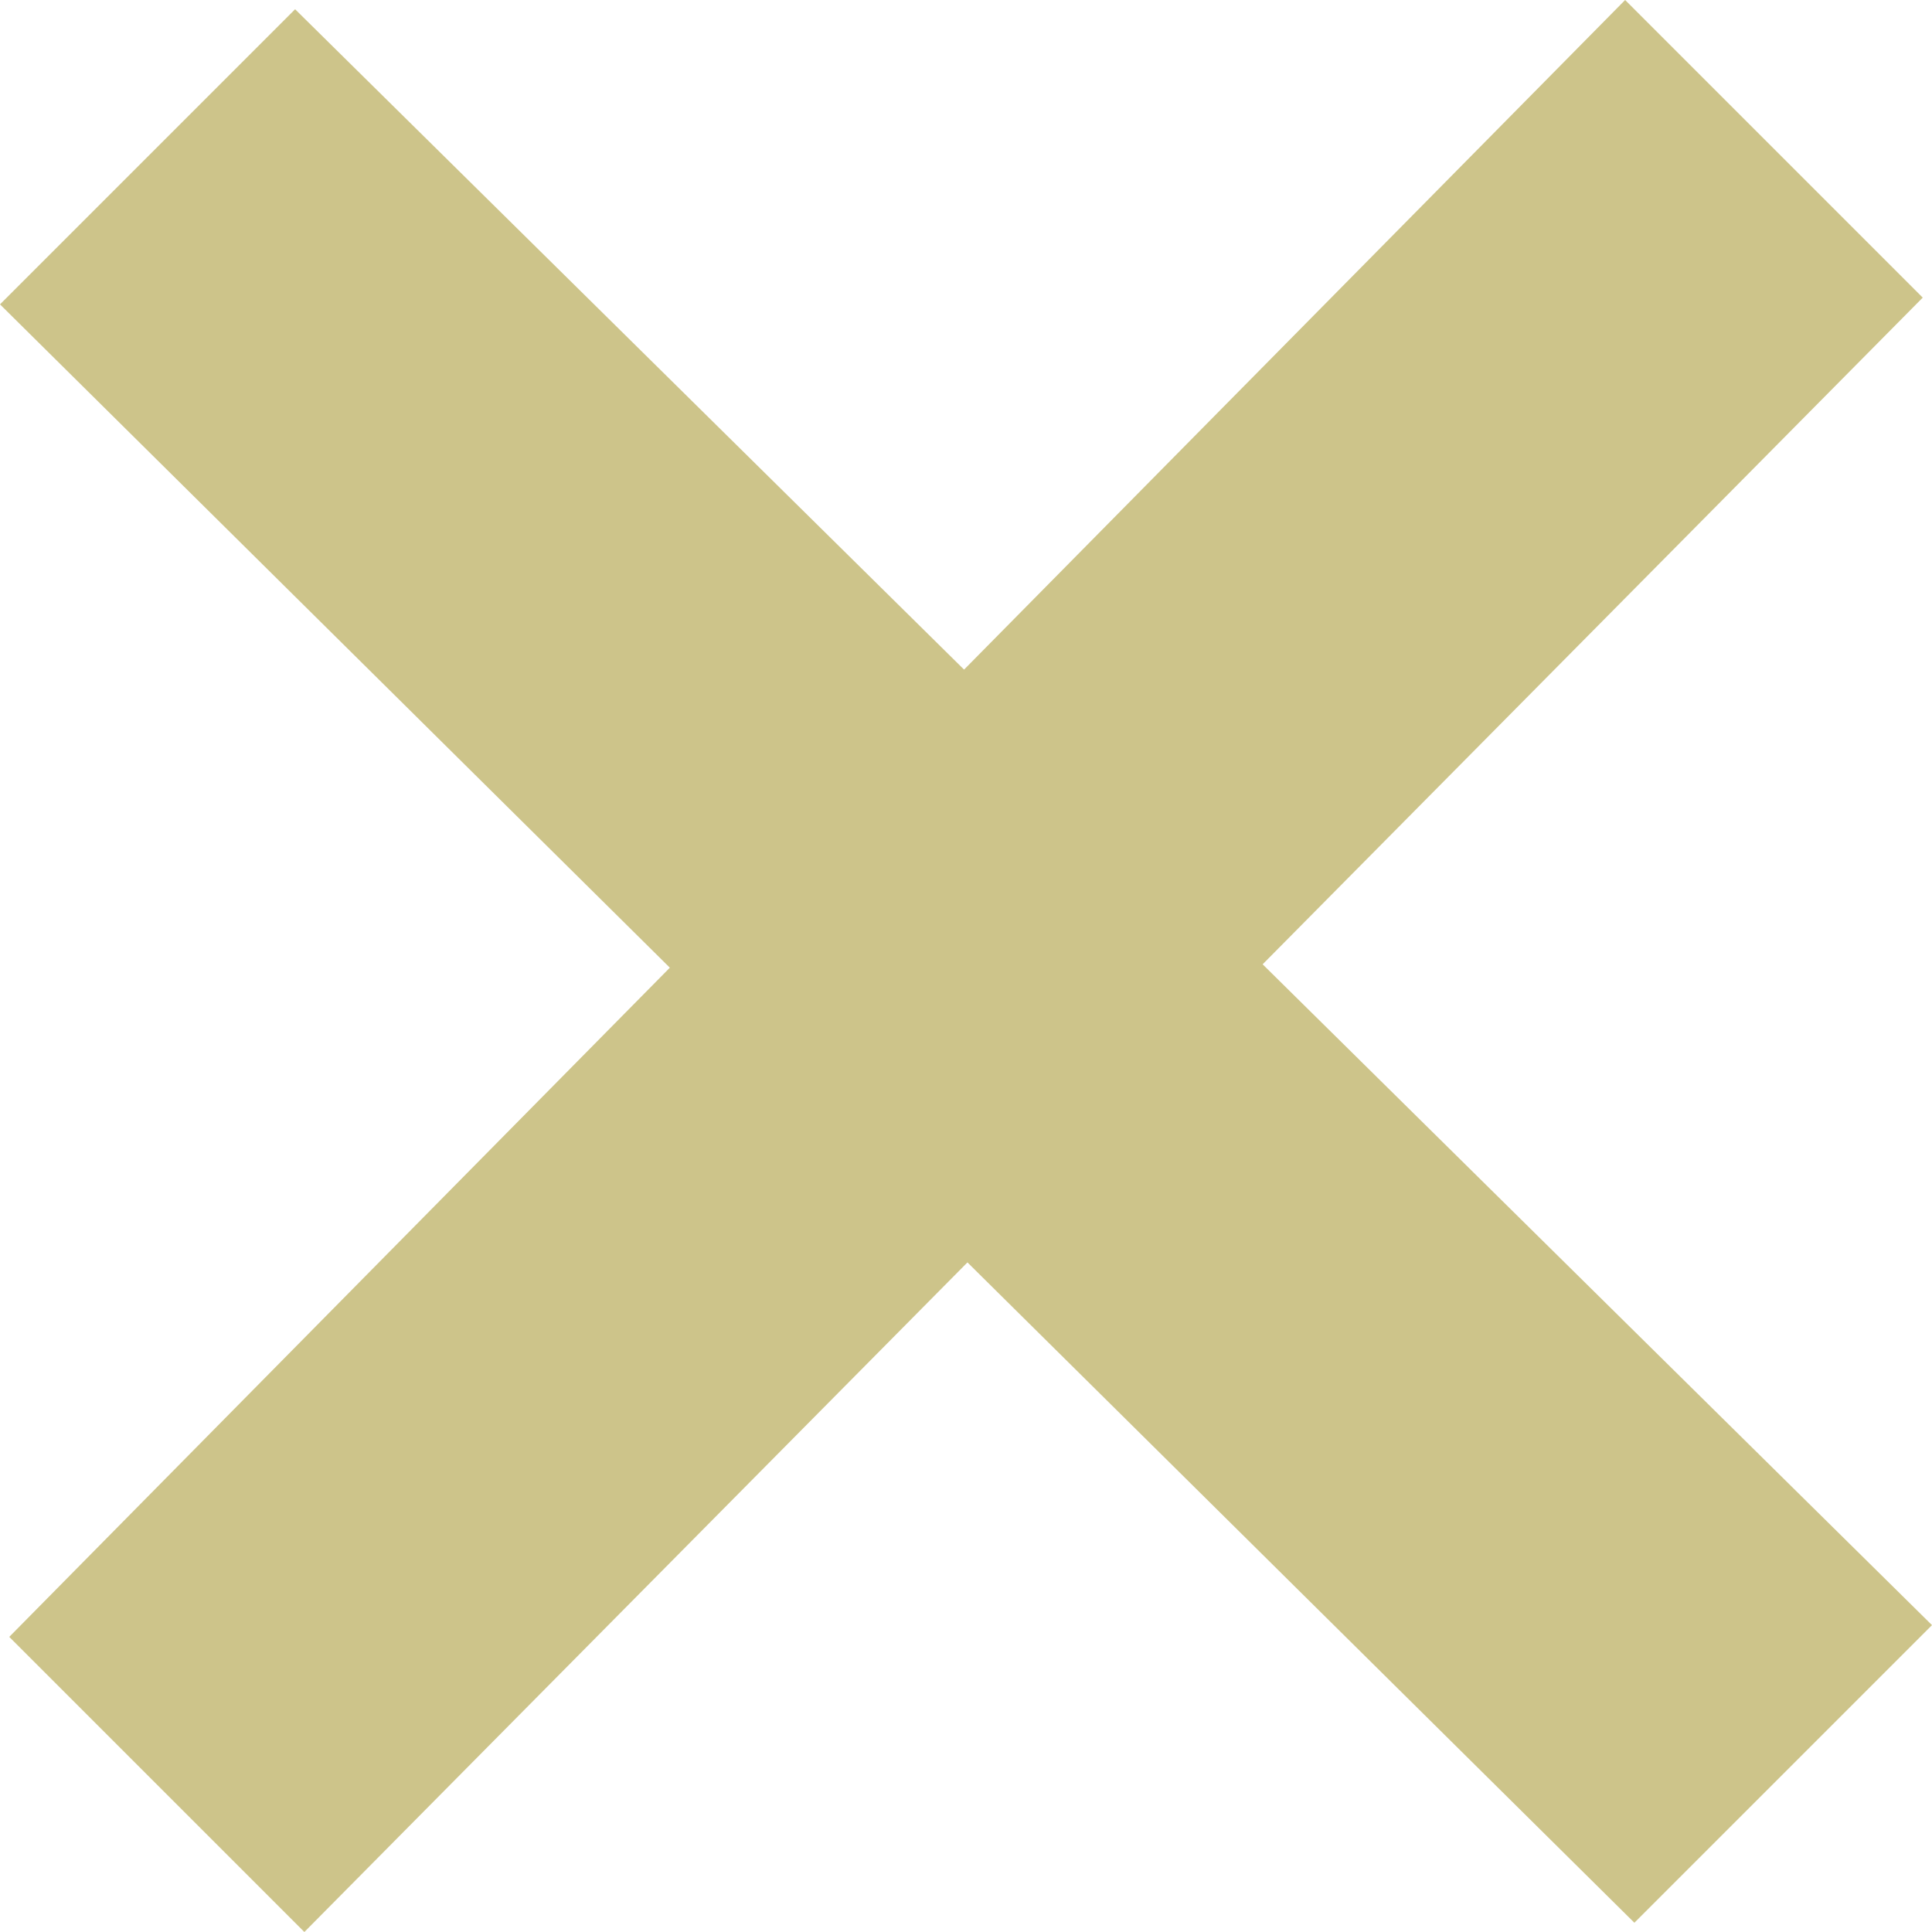
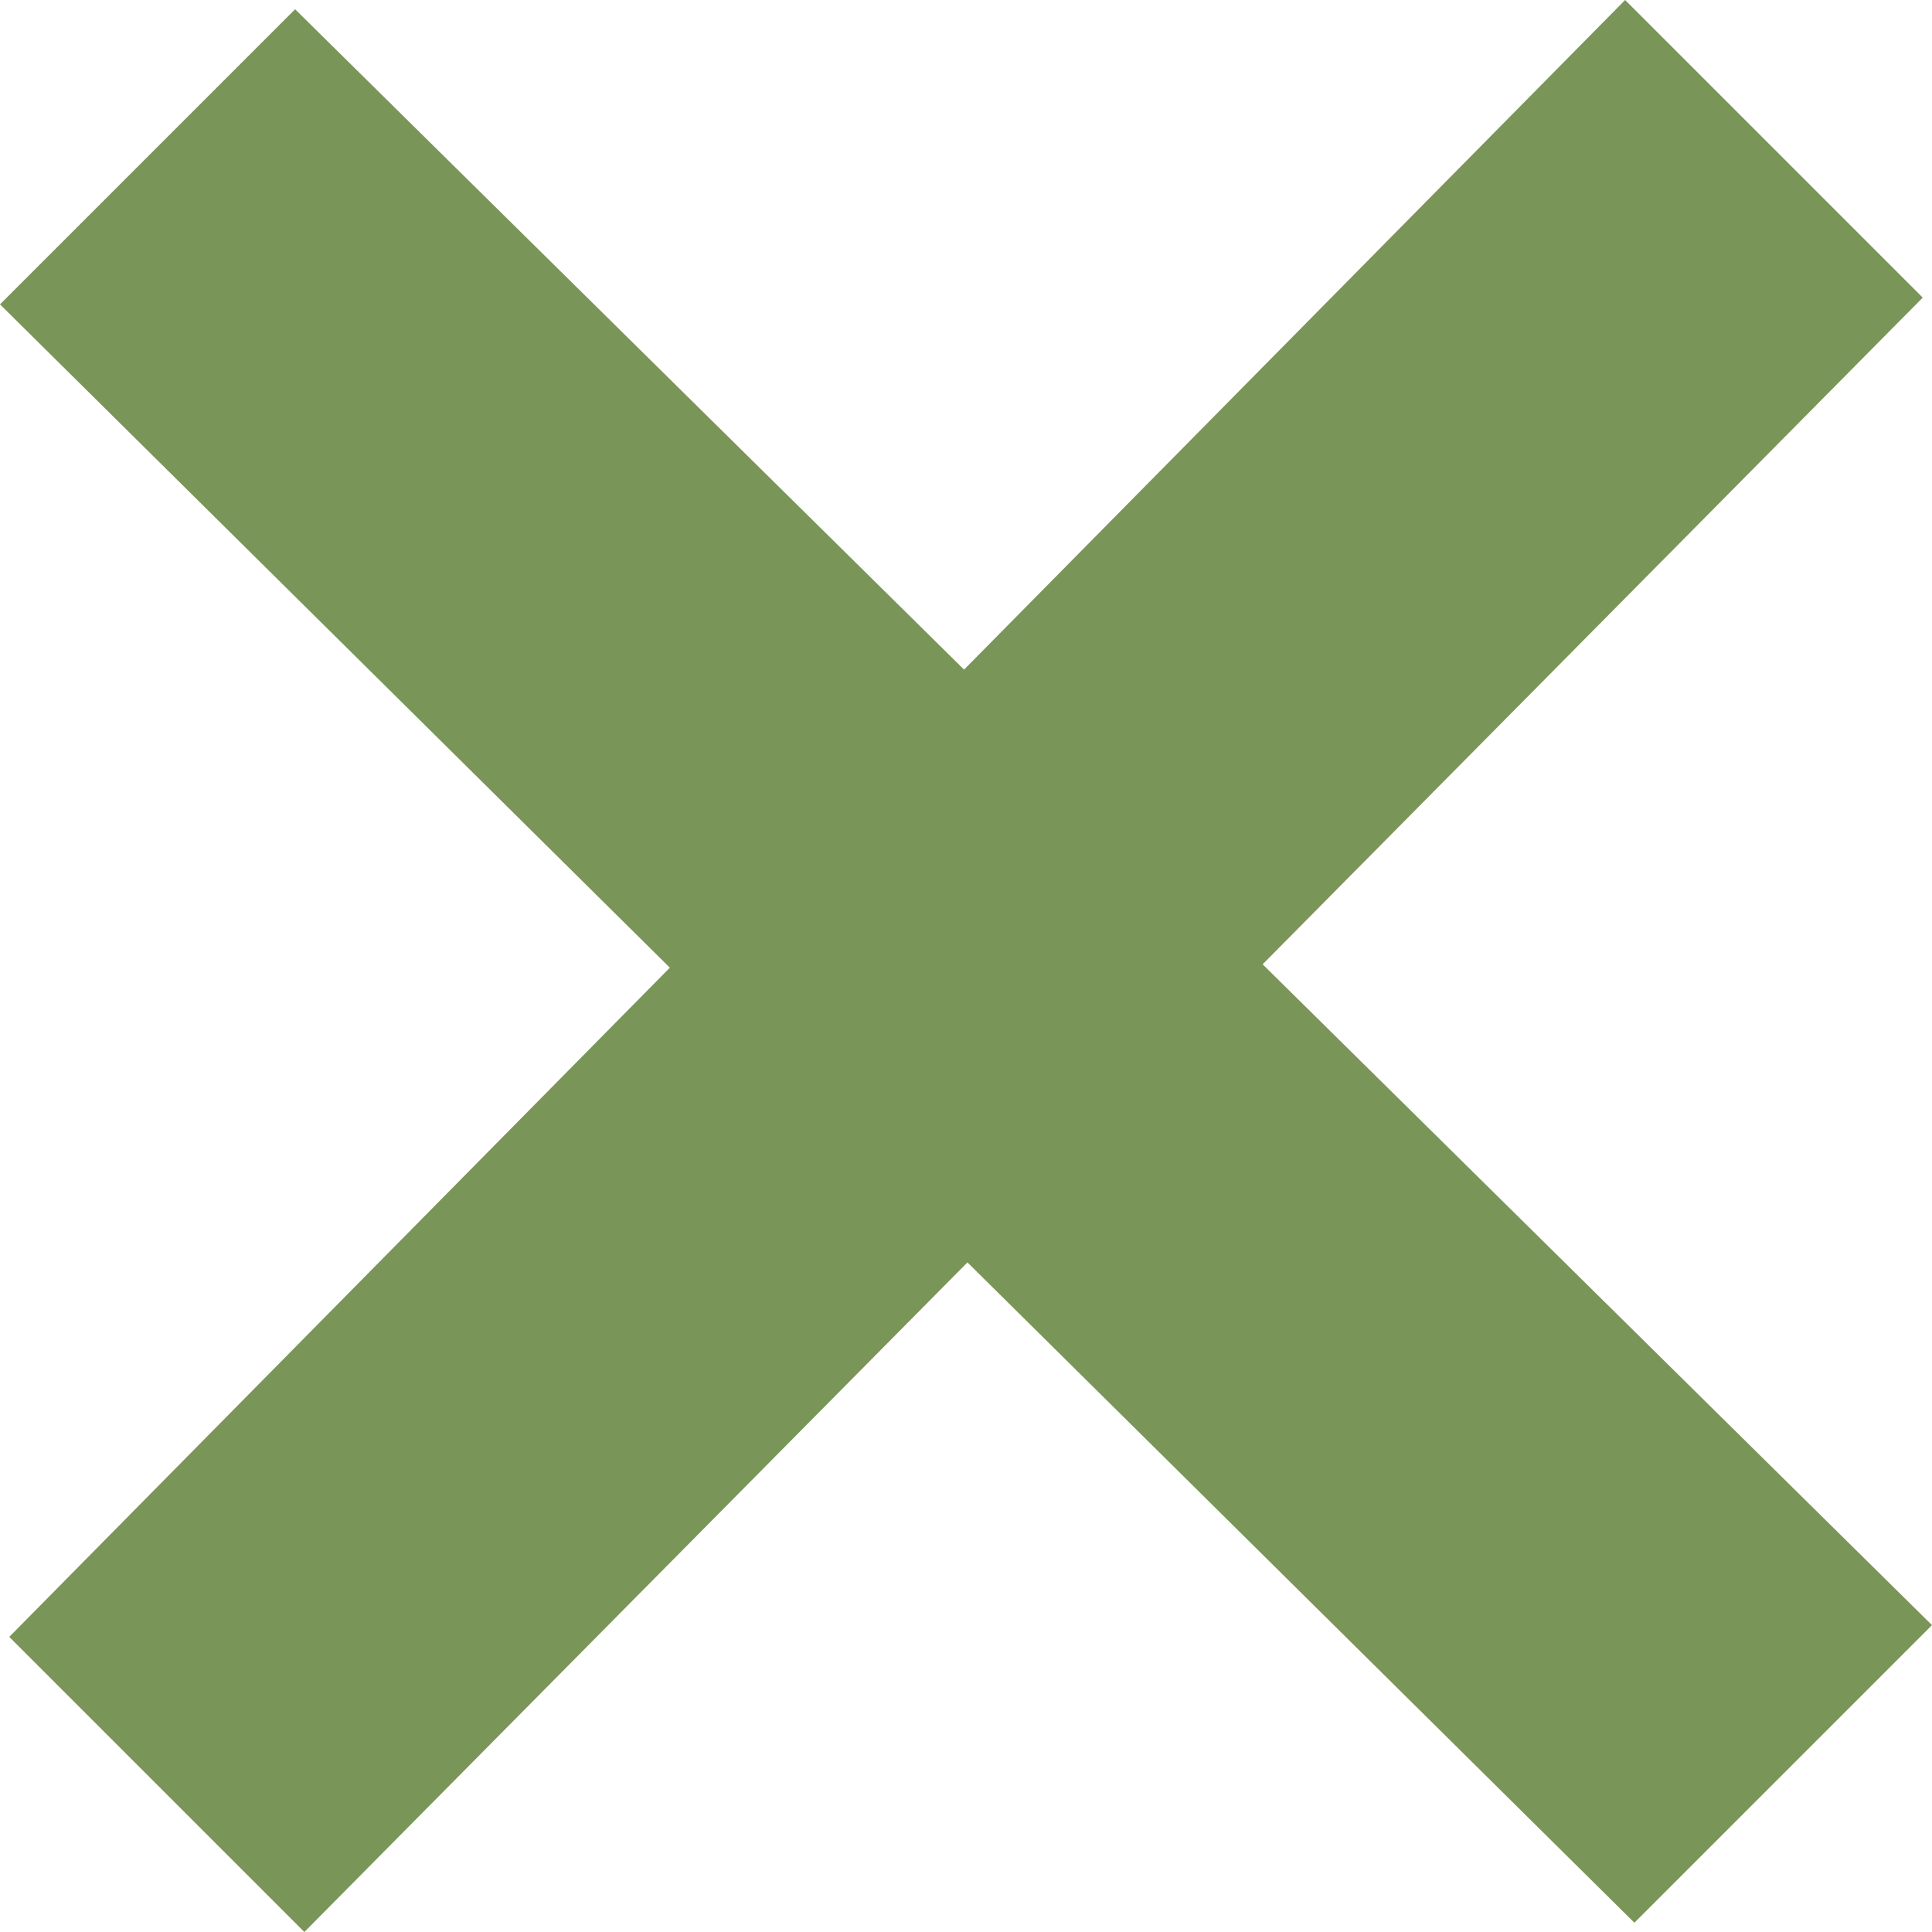
<svg xmlns="http://www.w3.org/2000/svg" width="24" height="24" viewBox="0 0 24 24">
-   <path fill="#cdc48a" d="M24 20.188l-8.315-8.209 8.2-8.282-3.697-3.697-8.212 8.318-8.31-8.203-3.666 3.666 8.321 8.24-8.206 8.313 3.666 3.666 8.237-8.318 8.285 8.203z" />
+   <path fill="#7A9558" d="M24 20.188l-8.315-8.209 8.2-8.282-3.697-3.697-8.212 8.318-8.31-8.203-3.666 3.666 8.321 8.24-8.206 8.313 3.666 3.666 8.237-8.318 8.285 8.203z" />
</svg>
